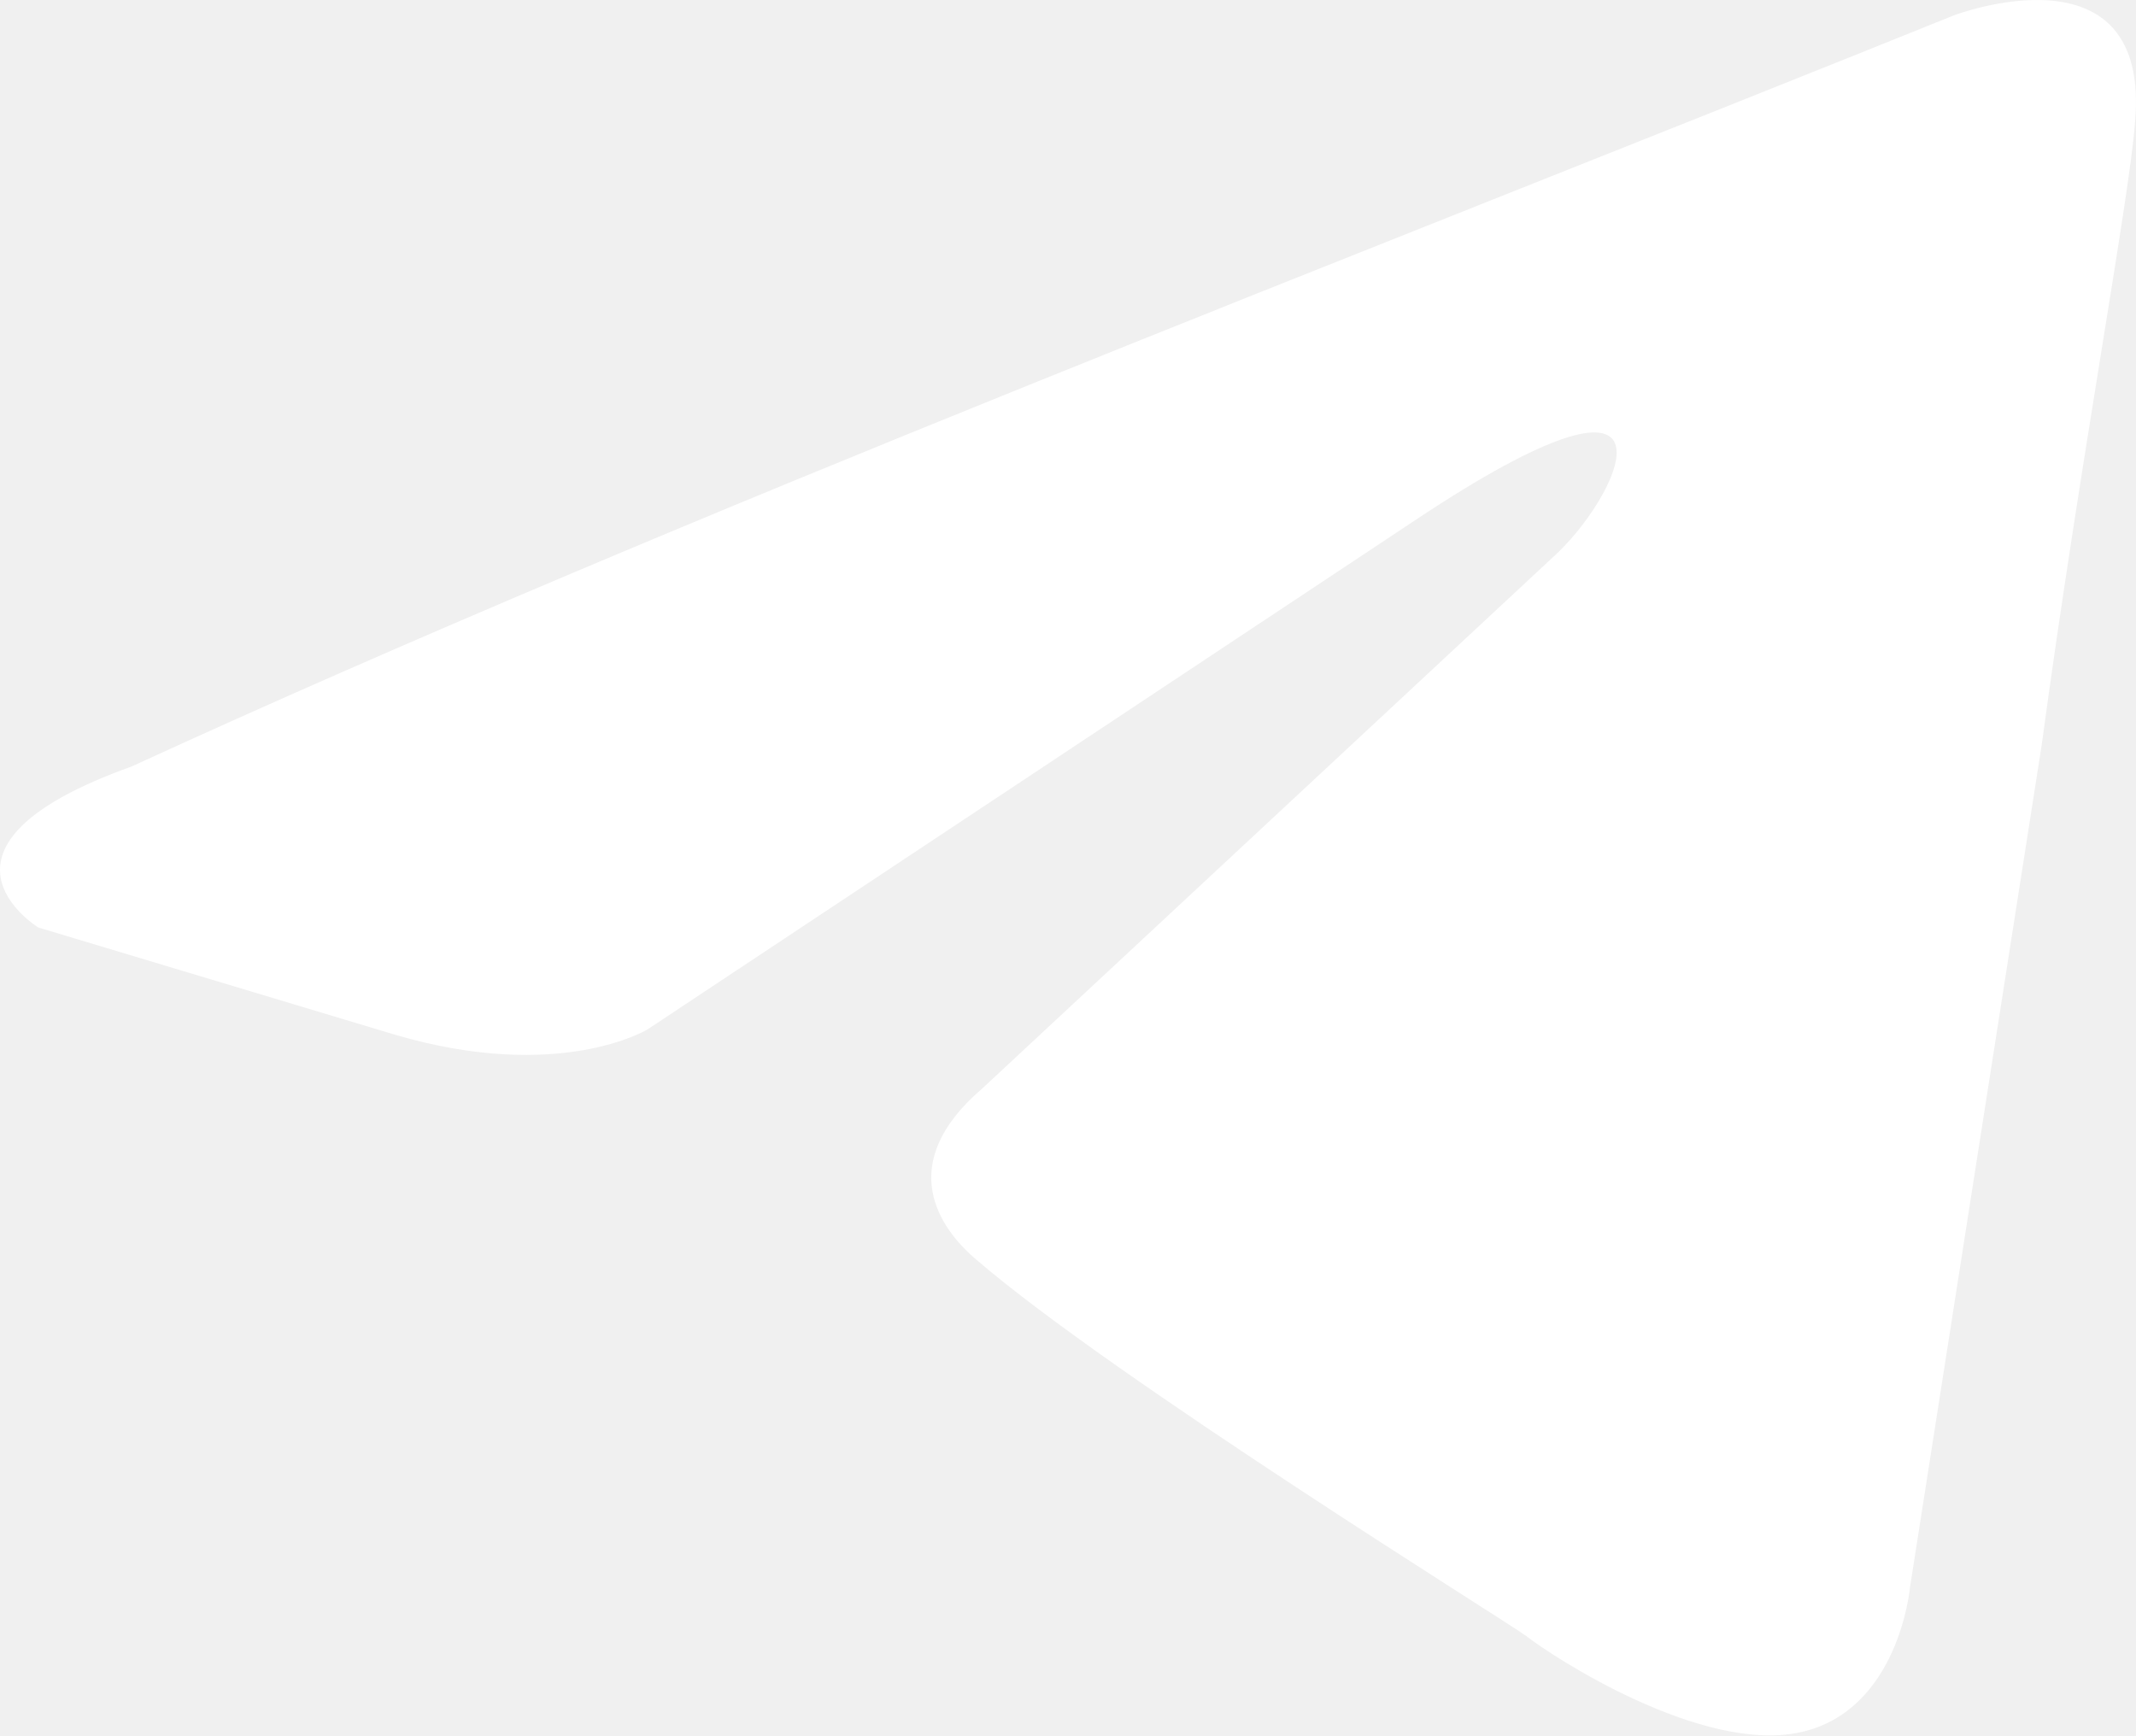
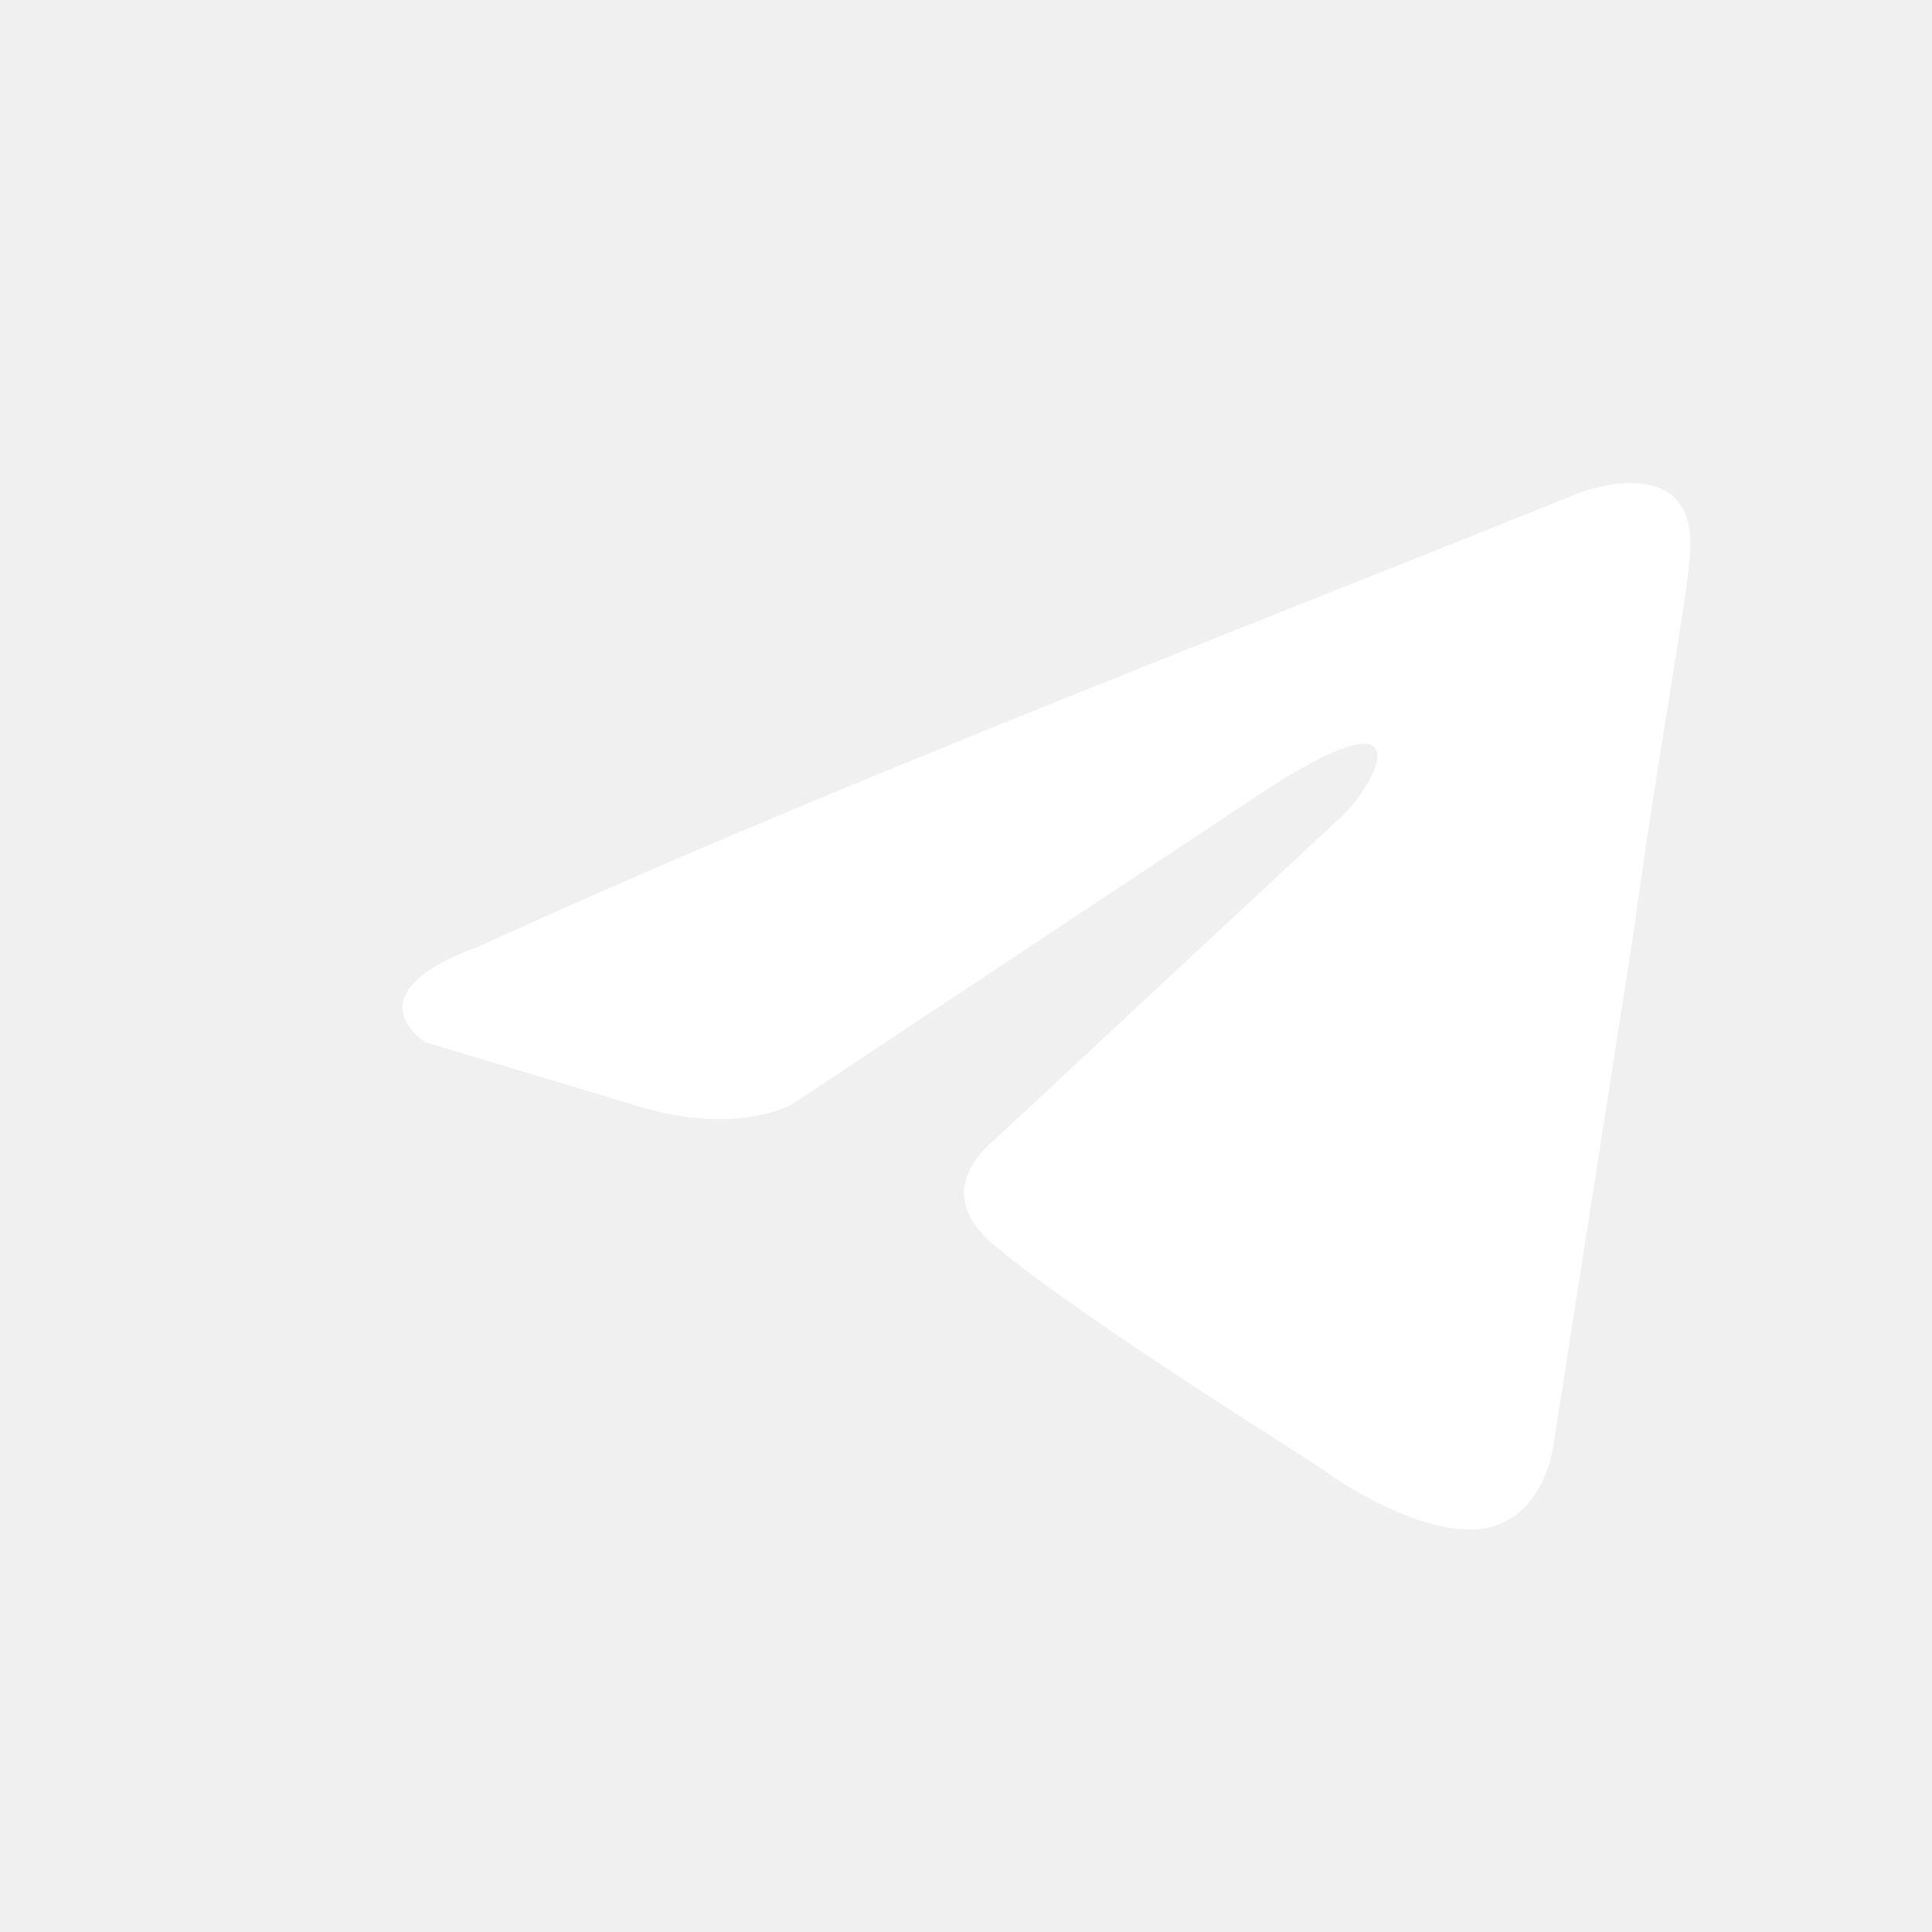
- <svg xmlns="http://www.w3.org/2000/svg" width="32" height="26" viewBox="0 0 32 26" fill="none">
+ <svg xmlns="http://www.w3.org/2000/svg" width="48" height="48" viewBox="-10 -12 48 48" fill="none">
  <path d="M29.272 0.23C29.272 0.23 32.232 -0.896 31.985 1.837C31.903 2.963 31.163 6.902 30.587 11.162L28.614 23.783C28.614 23.783 28.45 25.632 26.97 25.954C25.489 26.275 23.269 24.828 22.858 24.507C22.529 24.266 16.691 20.648 14.635 18.88C14.059 18.397 13.402 17.433 14.717 16.307L23.351 8.268C24.338 7.304 25.325 5.053 21.213 7.786L9.701 15.423C9.701 15.423 8.386 16.227 5.919 15.503L0.574 13.896C0.574 13.896 -1.399 12.69 1.972 11.484C10.195 7.706 20.309 3.847 29.272 0.23Z" fill="white" />
</svg>
